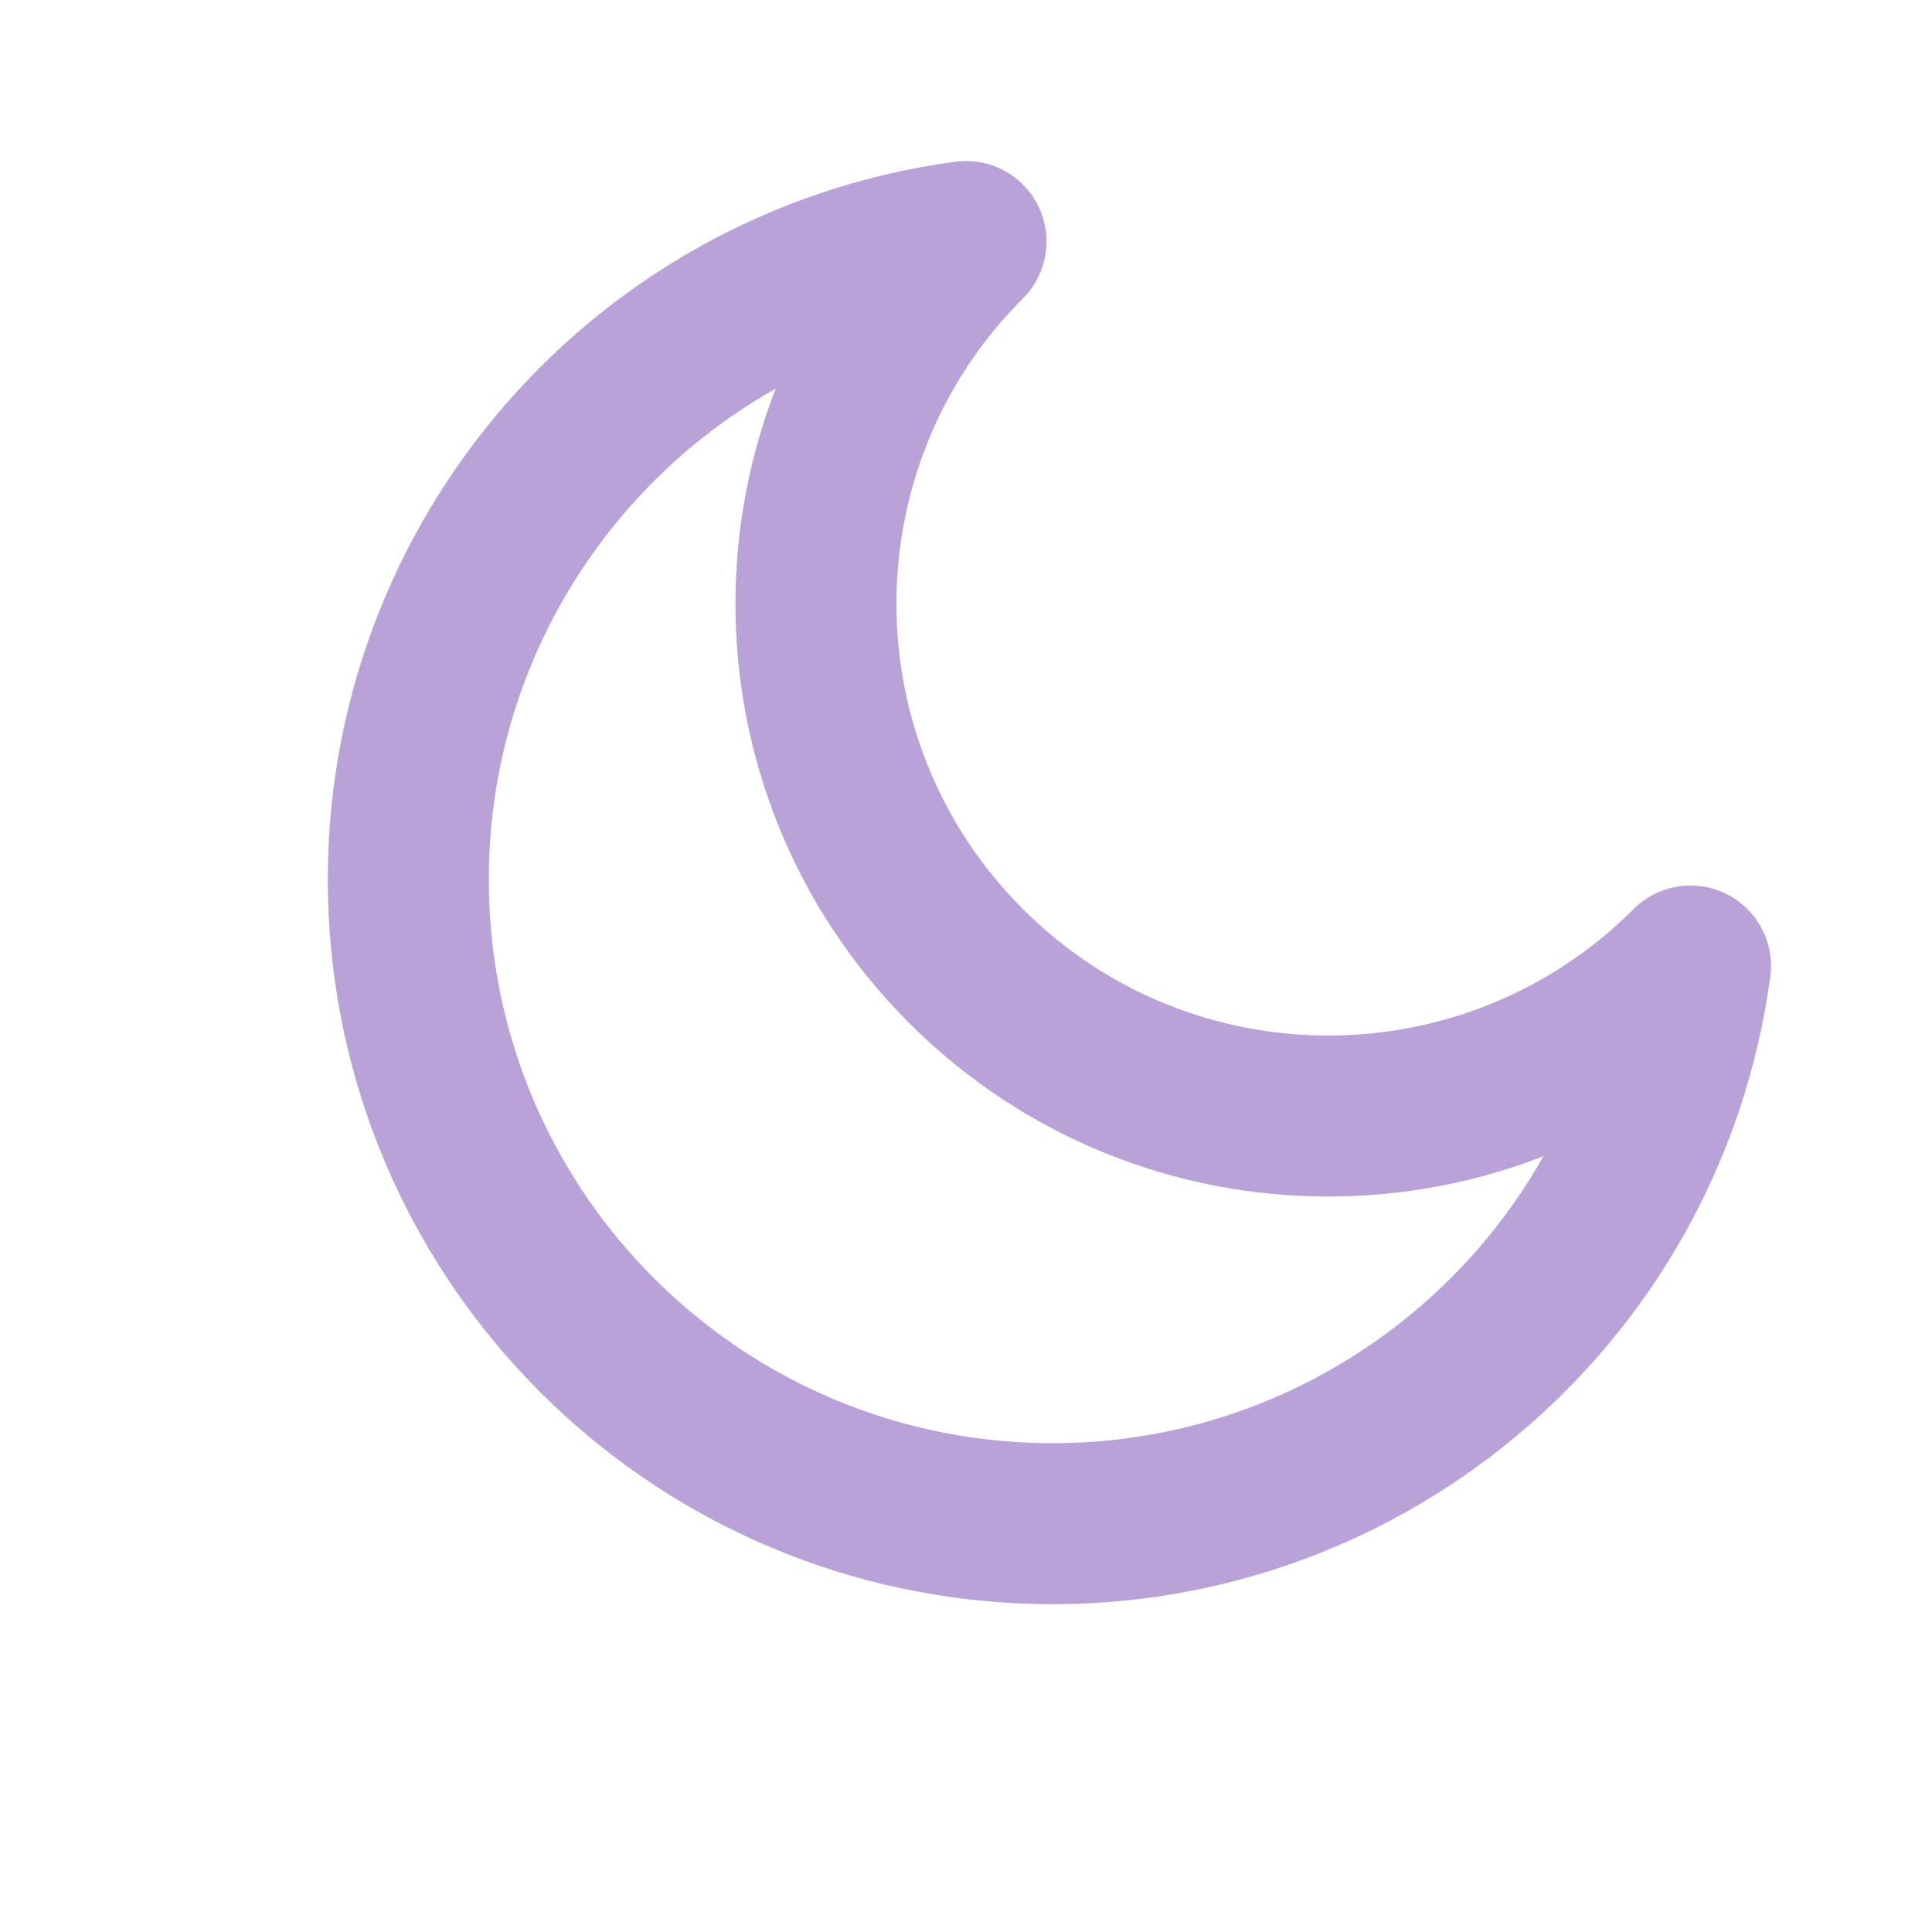
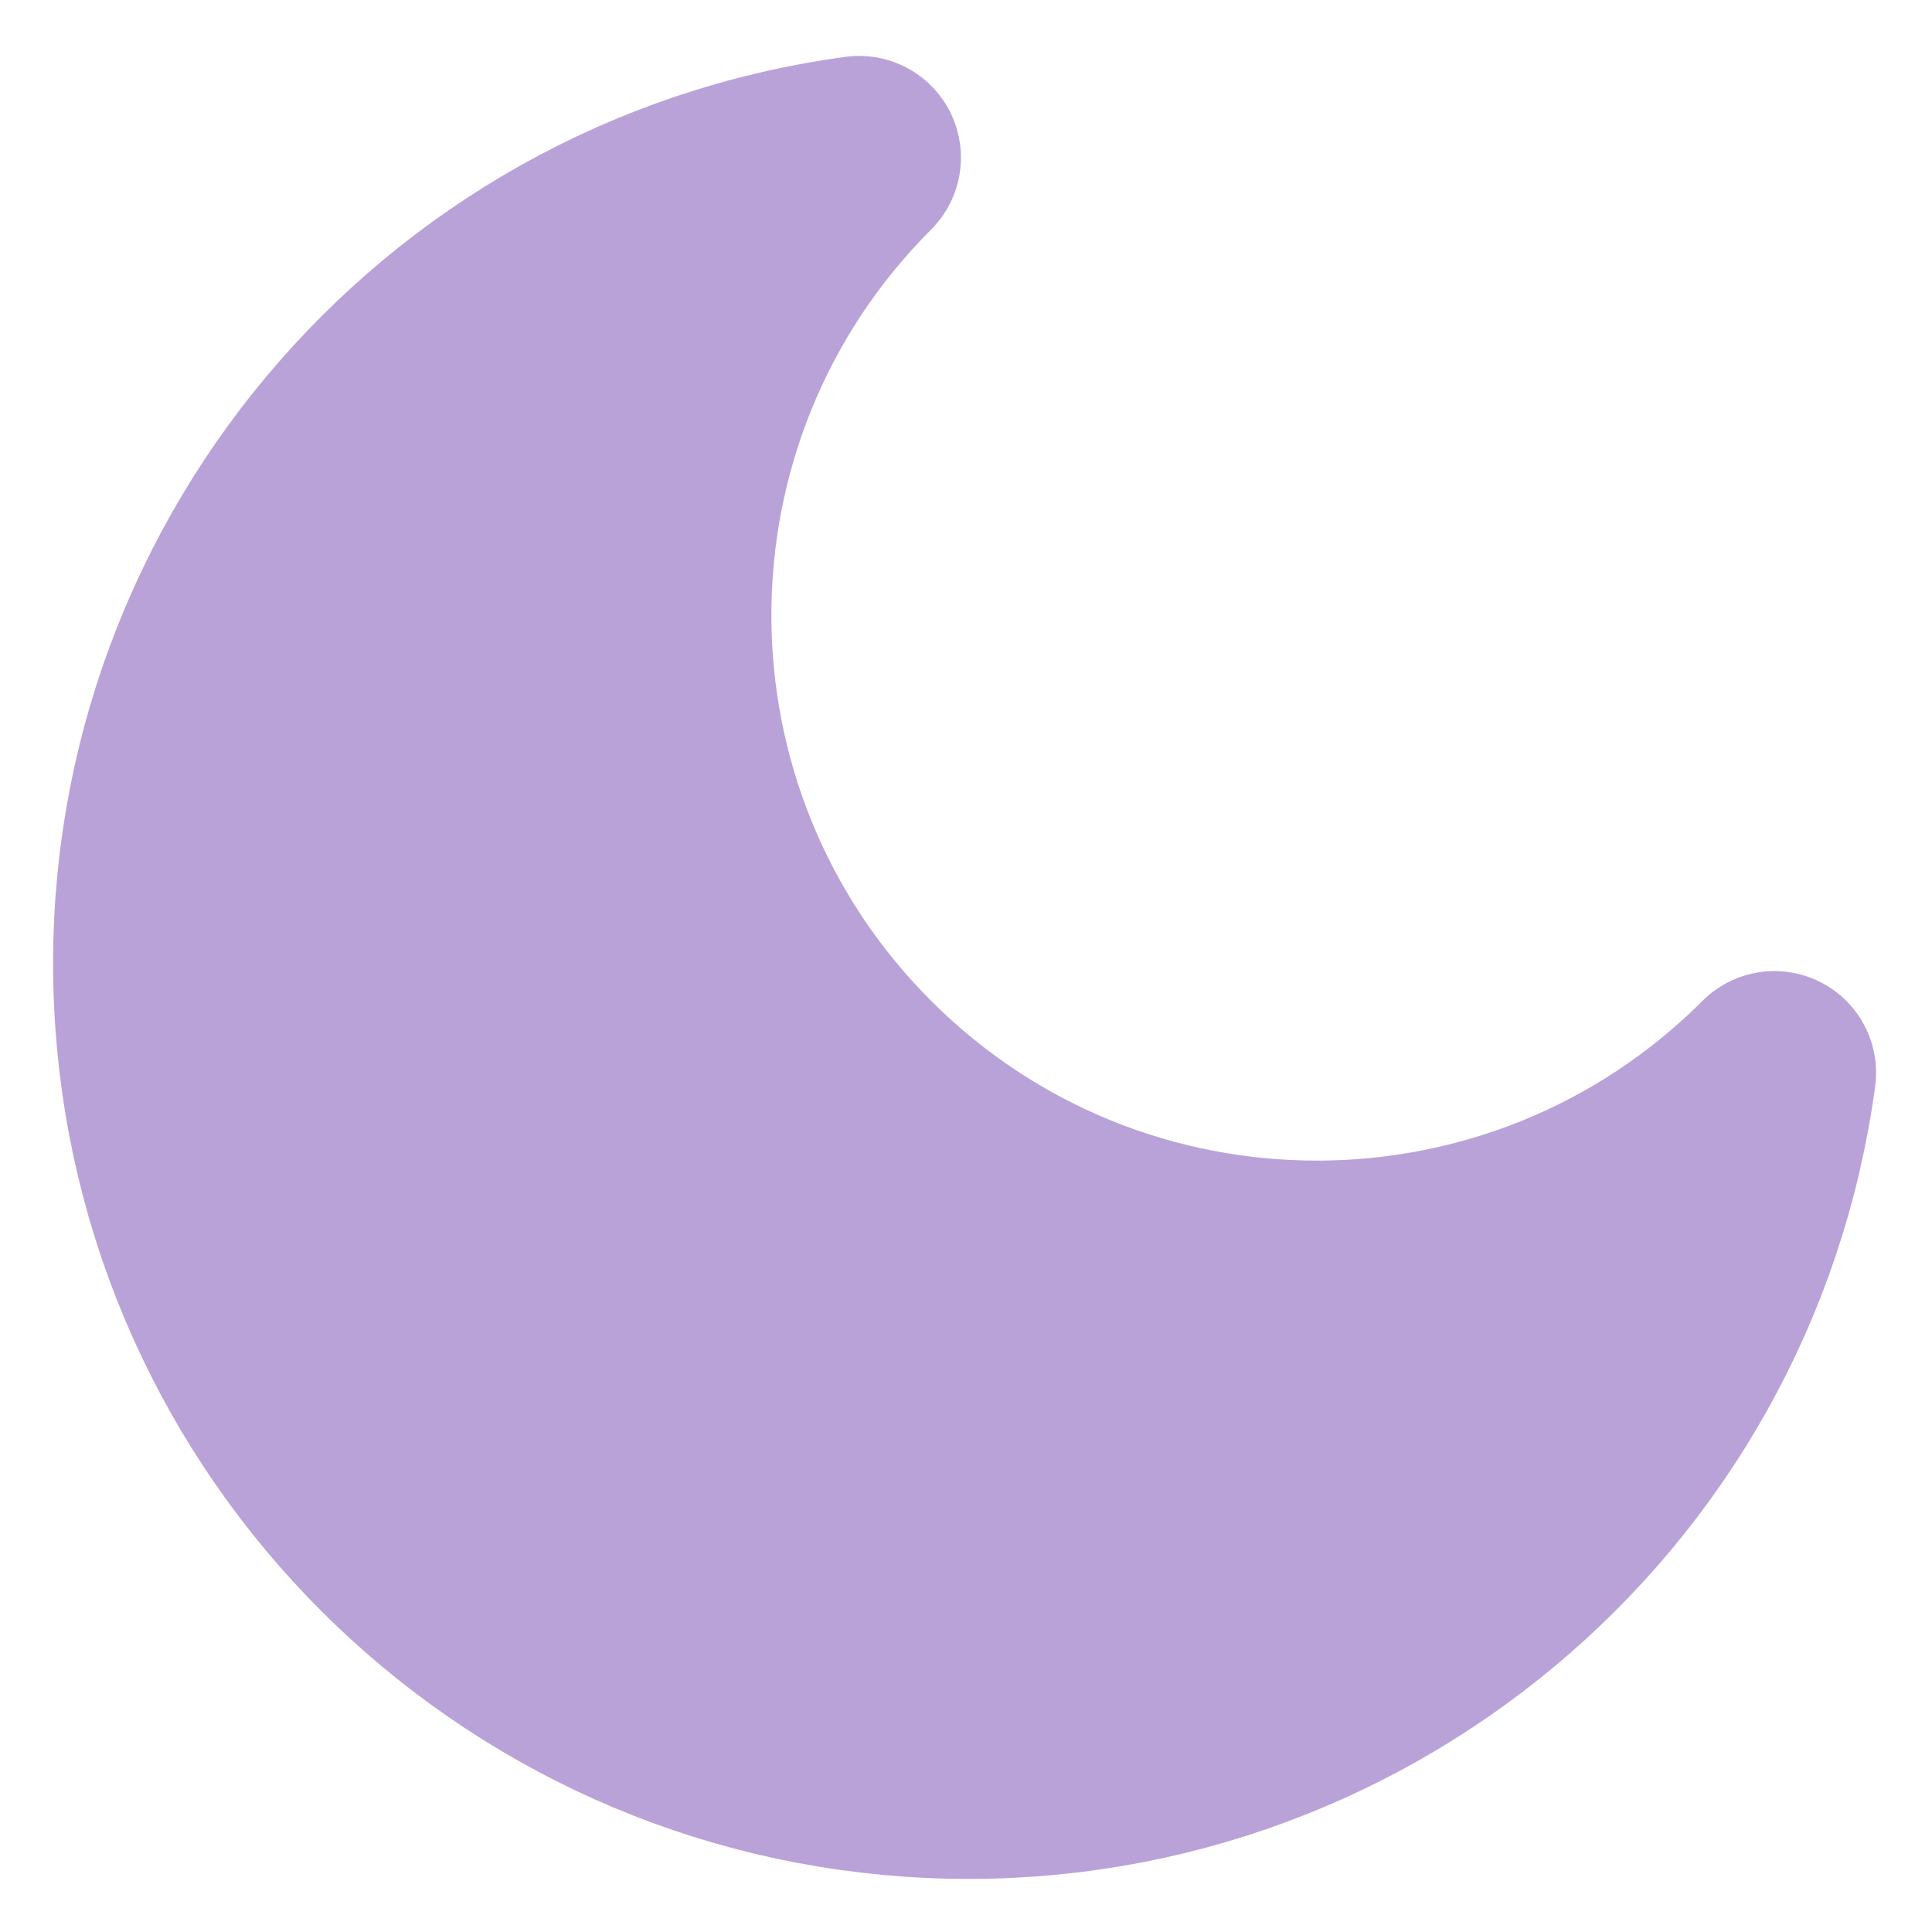
- <svg xmlns="http://www.w3.org/2000/svg" width="20" height="20" viewBox="0 0 24 24" fill="none" stroke="#B9A2D8" stroke-width="2" stroke-linecap="round" stroke-linejoin="round">
-   <path d="M12 3a6 6 0 1 0 9 9 8 8 0 1 1-9-9Z" />
+ <svg xmlns="http://www.w3.org/2000/svg" width="24" height="24" viewBox="0 0 19 19" fill="#B9A2D8" stroke="#B9A2D8" stroke-width="2" stroke-linecap="round" stroke-linejoin="round">
+   <g transform="translate(-3.55,-1.45)">
+     <path d="M12 3a6 6 0 1 0 9 9 8 8 0 1 1-9-9Z" />
+   </g>
</svg>
